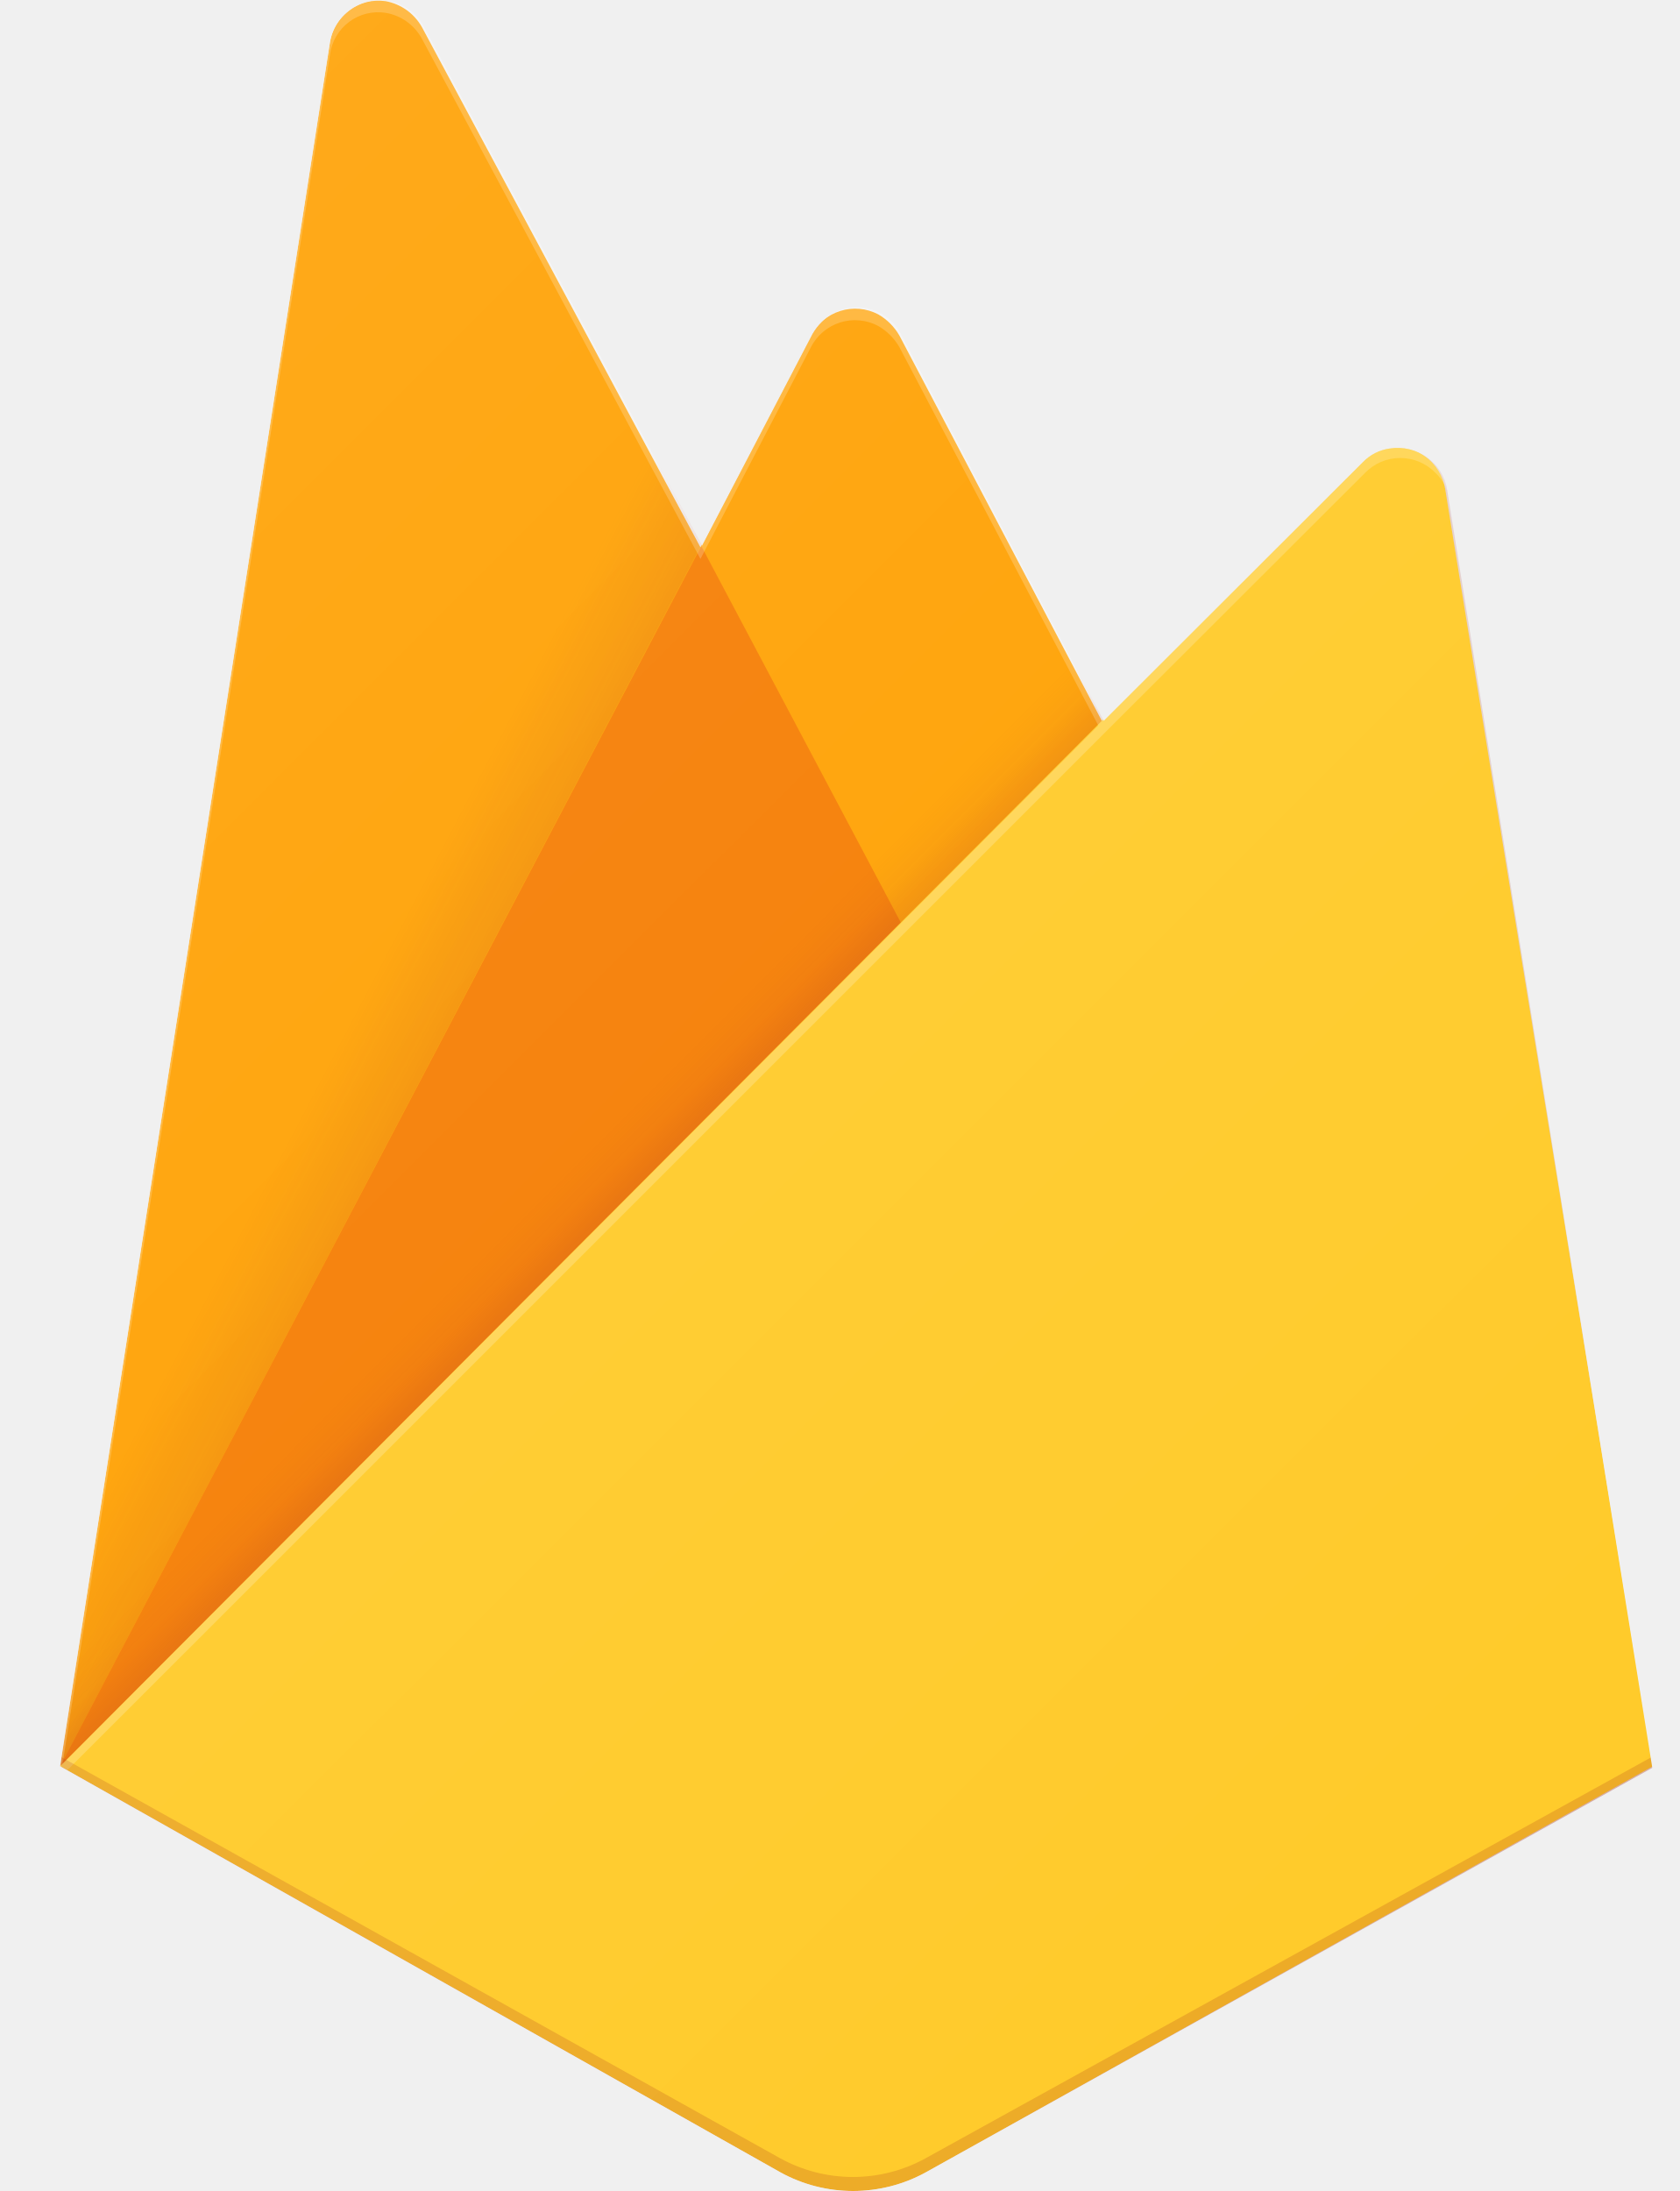
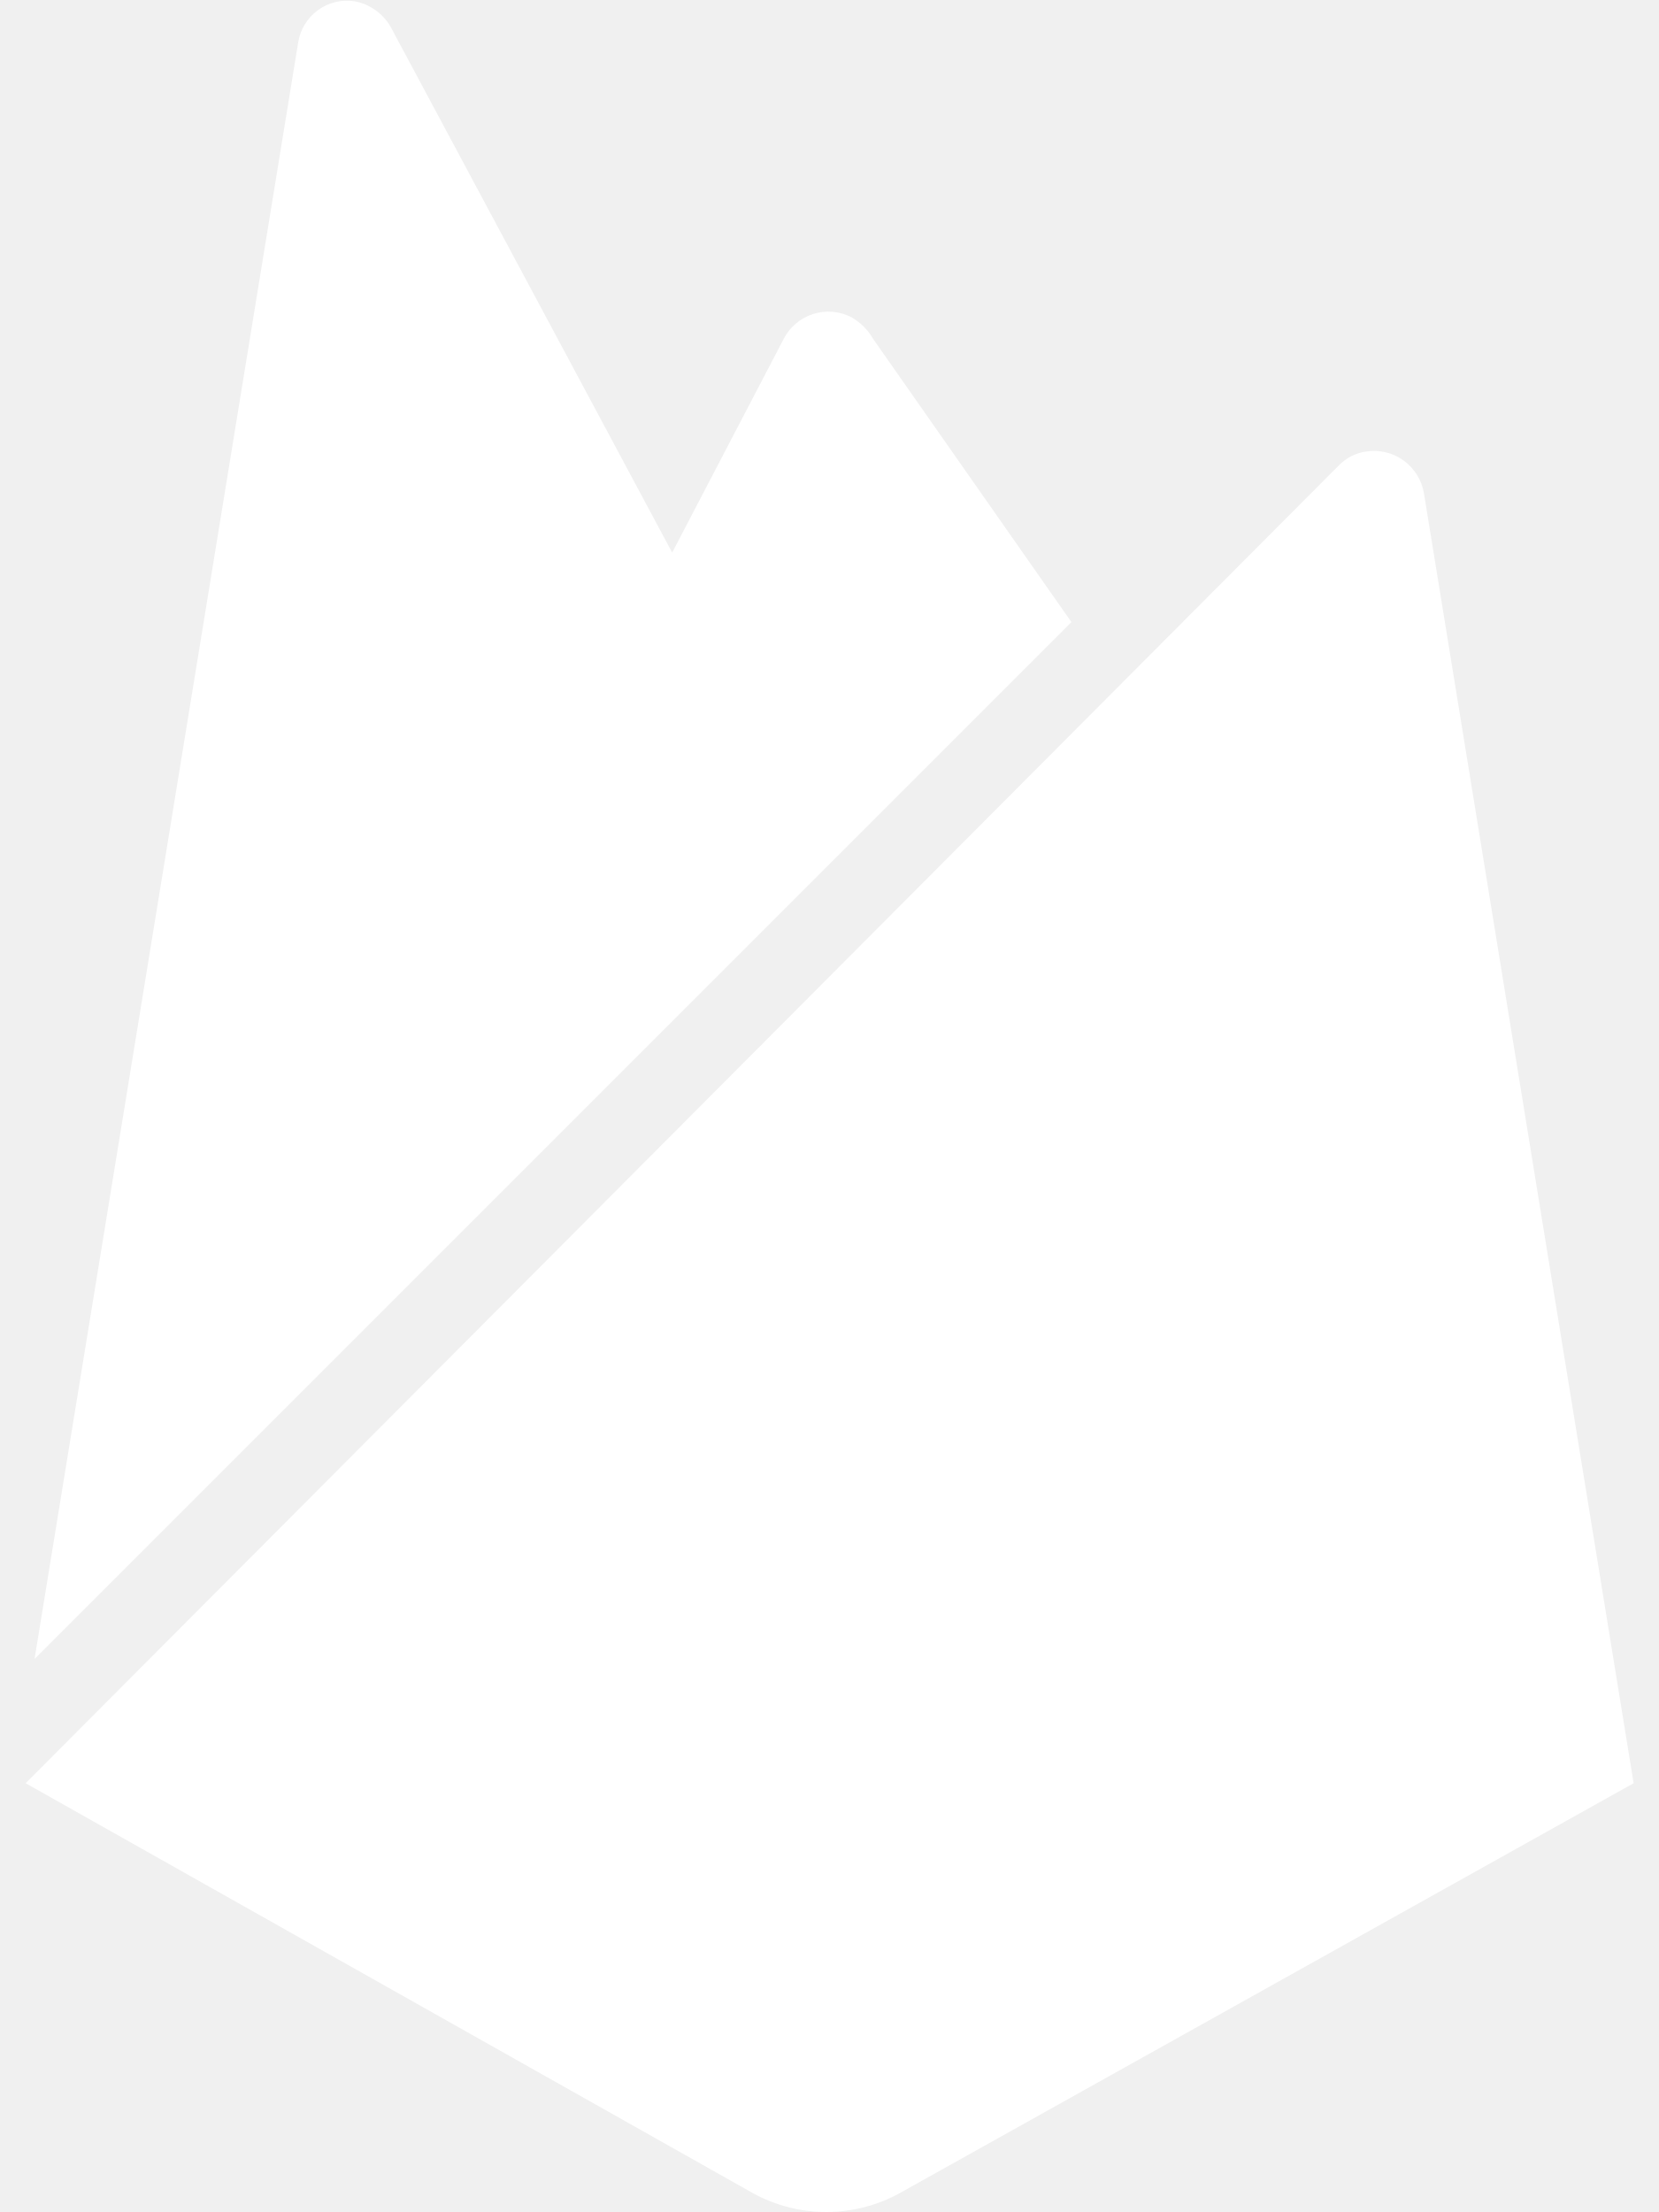
- <svg xmlns="http://www.w3.org/2000/svg" width="23" height="30" viewBox="0 0 23 30" fill="none">
-   <mask id="mask0_102_802" style="mask-type:luminance" maskUnits="userSpaceOnUse" x="0" y="0" width="23" height="30">
-     <path d="M19.816 6.709C19.787 6.53 19.688 6.37 19.541 6.264C19.394 6.157 19.211 6.113 19.031 6.141C18.89 6.16 18.76 6.226 18.662 6.328L15.113 9.871L12.338 4.571C12.297 4.492 12.24 4.421 12.171 4.363C12.103 4.306 12.023 4.262 11.938 4.235C11.852 4.208 11.762 4.199 11.673 4.206C11.583 4.214 11.496 4.24 11.417 4.281C11.296 4.351 11.196 4.451 11.127 4.571L9.614 7.471L5.799 0.352C5.756 0.274 5.698 0.205 5.628 0.149C5.559 0.093 5.479 0.052 5.393 0.027C5.308 0.002 5.218 -0.006 5.13 0.004C5.041 0.014 4.955 0.041 4.877 0.085C4.785 0.134 4.704 0.204 4.642 0.288C4.58 0.373 4.538 0.47 4.519 0.574L0.823 24.184L10.689 29.746C10.993 29.913 11.334 30 11.681 30C12.028 30 12.369 29.913 12.674 29.746L22.625 24.207L19.816 6.709Z" fill="white" />
-   </mask>
-   <g mask="url(#mask0_102_802)">
-     <path d="M0.823 24.184L4.519 0.574C4.547 0.399 4.643 0.243 4.785 0.138C4.928 0.034 5.106 -0.01 5.281 0.016C5.384 0.035 5.482 0.077 5.568 0.138C5.653 0.199 5.724 0.278 5.776 0.369L9.591 7.494L11.104 4.594C11.146 4.515 11.202 4.444 11.271 4.386C11.34 4.329 11.419 4.285 11.505 4.258C11.59 4.231 11.68 4.221 11.77 4.229C11.859 4.237 11.946 4.263 12.025 4.304C12.146 4.374 12.246 4.474 12.315 4.594L22.608 24.184H0.823Z" fill="#FFA000" />
-     <path opacity="0.12" d="M13.43 0.176L-4.631 -1.365V31.344L0.823 24.184L13.43 0.176Z" fill="url(#paint0_linear_102_802)" />
-     <path d="M13.584 14.989L9.603 7.477L0.823 24.184L13.584 14.989Z" fill="#F57C00" />
-     <path opacity="0.2" d="M-4.631 -1.365H28.079V31.344H-4.631V-1.365Z" fill="url(#paint1_linear_102_802)" />
-     <path d="M22.631 24.184L19.788 6.692C19.758 6.513 19.659 6.353 19.512 6.247C19.365 6.14 19.182 6.096 19.003 6.124C18.862 6.144 18.732 6.21 18.633 6.311L0.823 24.184L10.689 29.746C10.993 29.913 11.334 30 11.681 30C12.028 30 12.369 29.913 12.674 29.746L22.631 24.184Z" fill="#FFCA28" />
-     <path d="M19.816 6.709C19.787 6.53 19.688 6.37 19.541 6.264C19.394 6.157 19.211 6.113 19.031 6.141C18.89 6.16 18.76 6.226 18.662 6.328L15.113 9.871L12.338 4.571C12.297 4.492 12.24 4.421 12.171 4.363C12.103 4.306 12.023 4.262 11.938 4.235C11.852 4.208 11.762 4.199 11.673 4.206C11.583 4.214 11.496 4.24 11.417 4.281C11.296 4.351 11.196 4.451 11.127 4.571L9.614 7.471L5.799 0.352C5.756 0.274 5.698 0.205 5.628 0.149C5.559 0.093 5.479 0.052 5.393 0.027C5.308 0.002 5.218 -0.006 5.13 0.004C5.041 0.014 4.955 0.041 4.877 0.085C4.785 0.134 4.704 0.204 4.642 0.288C4.58 0.373 4.538 0.47 4.519 0.574L0.823 24.184L0.925 24.235L15.142 10.019L18.69 6.476C18.753 6.411 18.828 6.36 18.911 6.324C18.994 6.289 19.083 6.271 19.173 6.271C19.264 6.271 19.353 6.289 19.436 6.324C19.519 6.36 19.594 6.411 19.657 6.476C19.762 6.575 19.828 6.708 19.844 6.852L22.642 24.173H22.676L19.816 6.709ZM0.857 24.15L4.519 0.744C4.531 0.656 4.56 0.572 4.605 0.496C4.65 0.419 4.71 0.353 4.78 0.3C4.851 0.247 4.932 0.208 5.018 0.187C5.104 0.166 5.194 0.162 5.281 0.176C5.385 0.193 5.483 0.234 5.569 0.295C5.654 0.356 5.725 0.436 5.776 0.528L9.591 7.653L11.104 4.753C11.145 4.673 11.201 4.602 11.27 4.544C11.339 4.486 11.418 4.442 11.504 4.415C11.59 4.388 11.68 4.378 11.77 4.387C11.859 4.395 11.946 4.421 12.025 4.463C12.146 4.533 12.246 4.633 12.315 4.753L15.039 9.934L0.857 24.15Z" fill="white" fill-opacity="0.2" />
-     <path opacity="0.2" d="M12.674 29.552C12.369 29.72 12.027 29.808 11.678 29.808C11.331 29.808 10.988 29.72 10.683 29.552L0.84 24.059V24.213L10.689 29.746C10.993 29.913 11.335 30 11.681 30C12.028 30 12.37 29.913 12.674 29.746L22.625 24.207V24.053L12.674 29.552Z" fill="#A52714" />
-     <path d="M19.816 6.709C19.787 6.53 19.688 6.37 19.541 6.264C19.394 6.157 19.211 6.113 19.031 6.141C18.89 6.16 18.76 6.226 18.662 6.328L15.113 9.871L12.338 4.571C12.297 4.492 12.24 4.421 12.171 4.363C12.103 4.306 12.023 4.262 11.938 4.235C11.852 4.208 11.762 4.199 11.673 4.206C11.583 4.214 11.496 4.24 11.417 4.281C11.296 4.351 11.196 4.451 11.127 4.571L9.614 7.471L5.799 0.352C5.756 0.274 5.698 0.205 5.628 0.149C5.559 0.093 5.479 0.052 5.393 0.027C5.308 0.002 5.218 -0.006 5.13 0.004C5.041 0.014 4.955 0.041 4.877 0.085C4.785 0.134 4.704 0.204 4.642 0.288C4.58 0.373 4.538 0.47 4.519 0.574L0.823 24.184L10.689 29.746C10.993 29.913 11.334 30 11.681 30C12.028 30 12.369 29.913 12.674 29.746L22.625 24.207L19.816 6.709Z" fill="url(#paint2_linear_102_802)" />
-   </g>
-   <defs>
-     <linearGradient id="paint0_linear_102_802" x1="5.071" y1="16.104" x2="3.712" y2="15.393" gradientUnits="userSpaceOnUse">
-       <stop stop-color="#A52714" />
-       <stop offset="0.4" stop-color="#A52714" stop-opacity="0.5" />
-       <stop offset="0.8" stop-color="#A52714" stop-opacity="0" />
-     </linearGradient>
-     <linearGradient id="paint1_linear_102_802" x1="10.86" y1="14.119" x2="10.251" y2="13.511" gradientUnits="userSpaceOnUse">
-       <stop stop-color="#A52714" stop-opacity="0.8" />
-       <stop offset="0.5" stop-color="#A52714" stop-opacity="0.21" />
-       <stop offset="1" stop-color="#A52714" stop-opacity="0" />
-     </linearGradient>
-     <linearGradient id="paint2_linear_102_802" x1="0.242" y1="5.274" x2="23.001" y2="28.049" gradientUnits="userSpaceOnUse">
-       <stop stop-color="white" stop-opacity="0.1" />
-       <stop offset="1" stop-color="white" stop-opacity="0" />
-     </linearGradient>
-   </defs>
+ <svg xmlns="http://www.w3.org/2000/svg" width="24" height="32" viewBox="0 0 24 32" fill="none">
+   <path d="M0.5 24L4.314 0.612C4.344 0.426 4.446 0.259 4.598 0.148C4.75 0.036 4.94 -0.01 5.127 0.018C5.237 0.038 5.341 0.082 5.432 0.147C5.523 0.212 5.599 0.296 5.654 0.394L9.724 7.994L11.338 4.901C11.382 4.816 11.443 4.74 11.516 4.679C11.589 4.617 11.674 4.571 11.765 4.542C11.856 4.513 11.952 4.503 12.048 4.511C12.143 4.52 12.236 4.547 12.32 4.591C12.449 4.665 12.556 4.772 12.63 4.901L15.5 9L0.5 24Z" fill="white" />
+   <path d="M23.633 25.797L20.6 7.139C20.569 6.948 20.463 6.777 20.307 6.663C20.15 6.549 19.954 6.502 19.763 6.532C19.613 6.553 19.475 6.624 19.369 6.732L0.371 25.797L10.895 31.729C11.22 31.907 11.584 32 11.954 32C12.323 32 12.688 31.907 13.012 31.729L23.633 25.797Z" fill="white" />
</svg>
